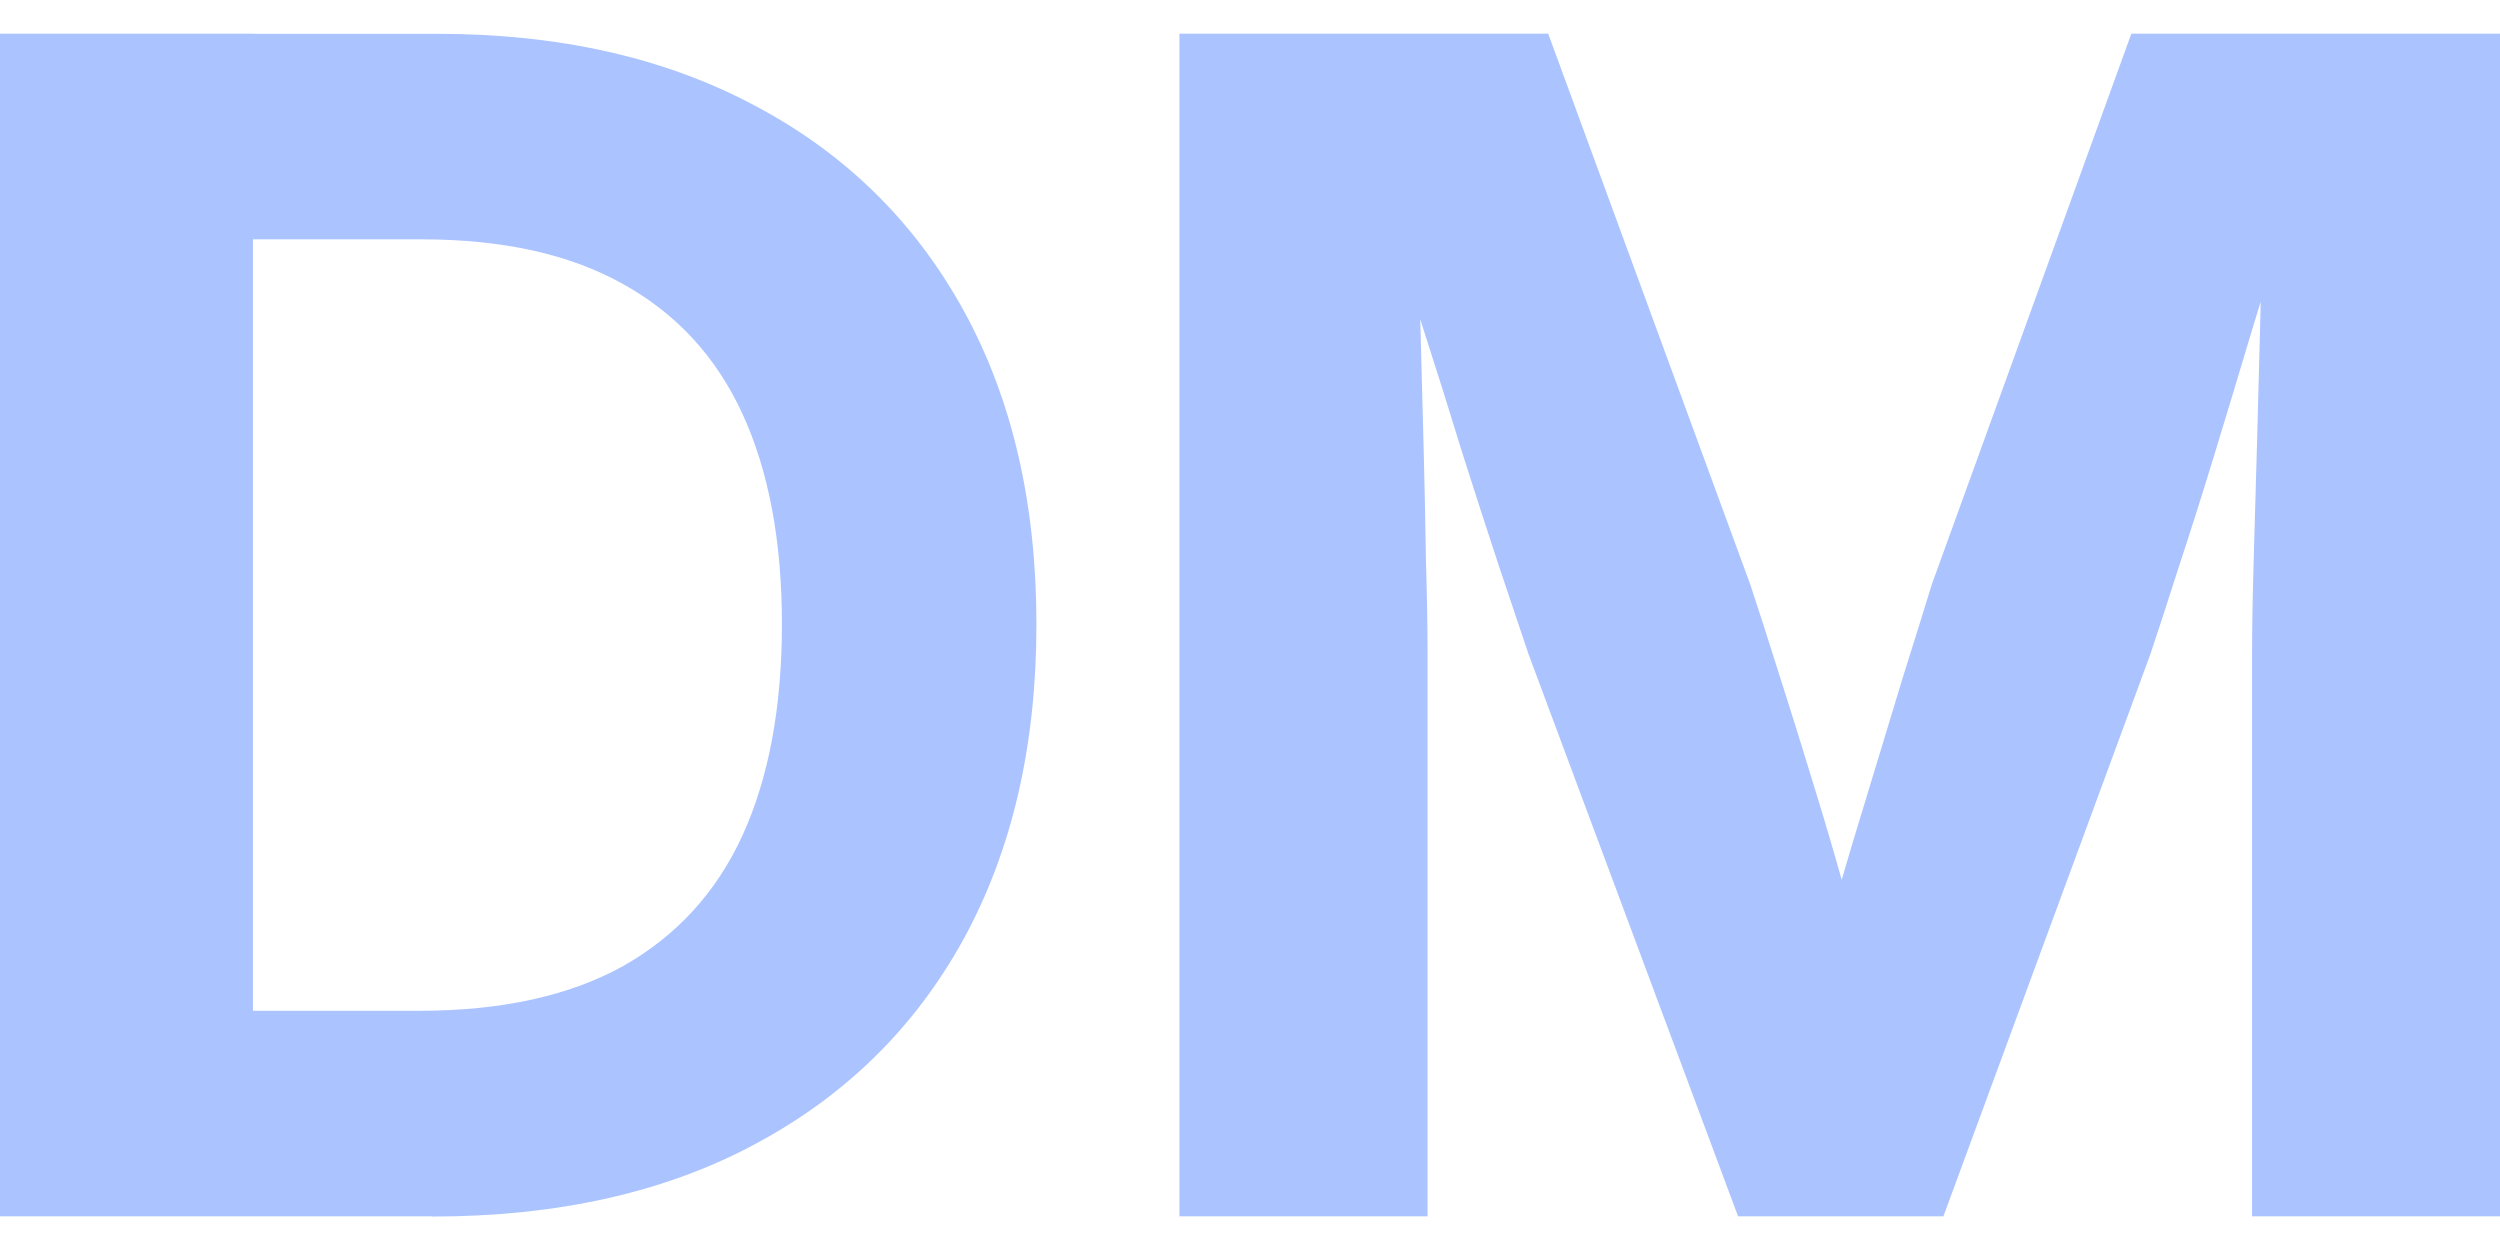
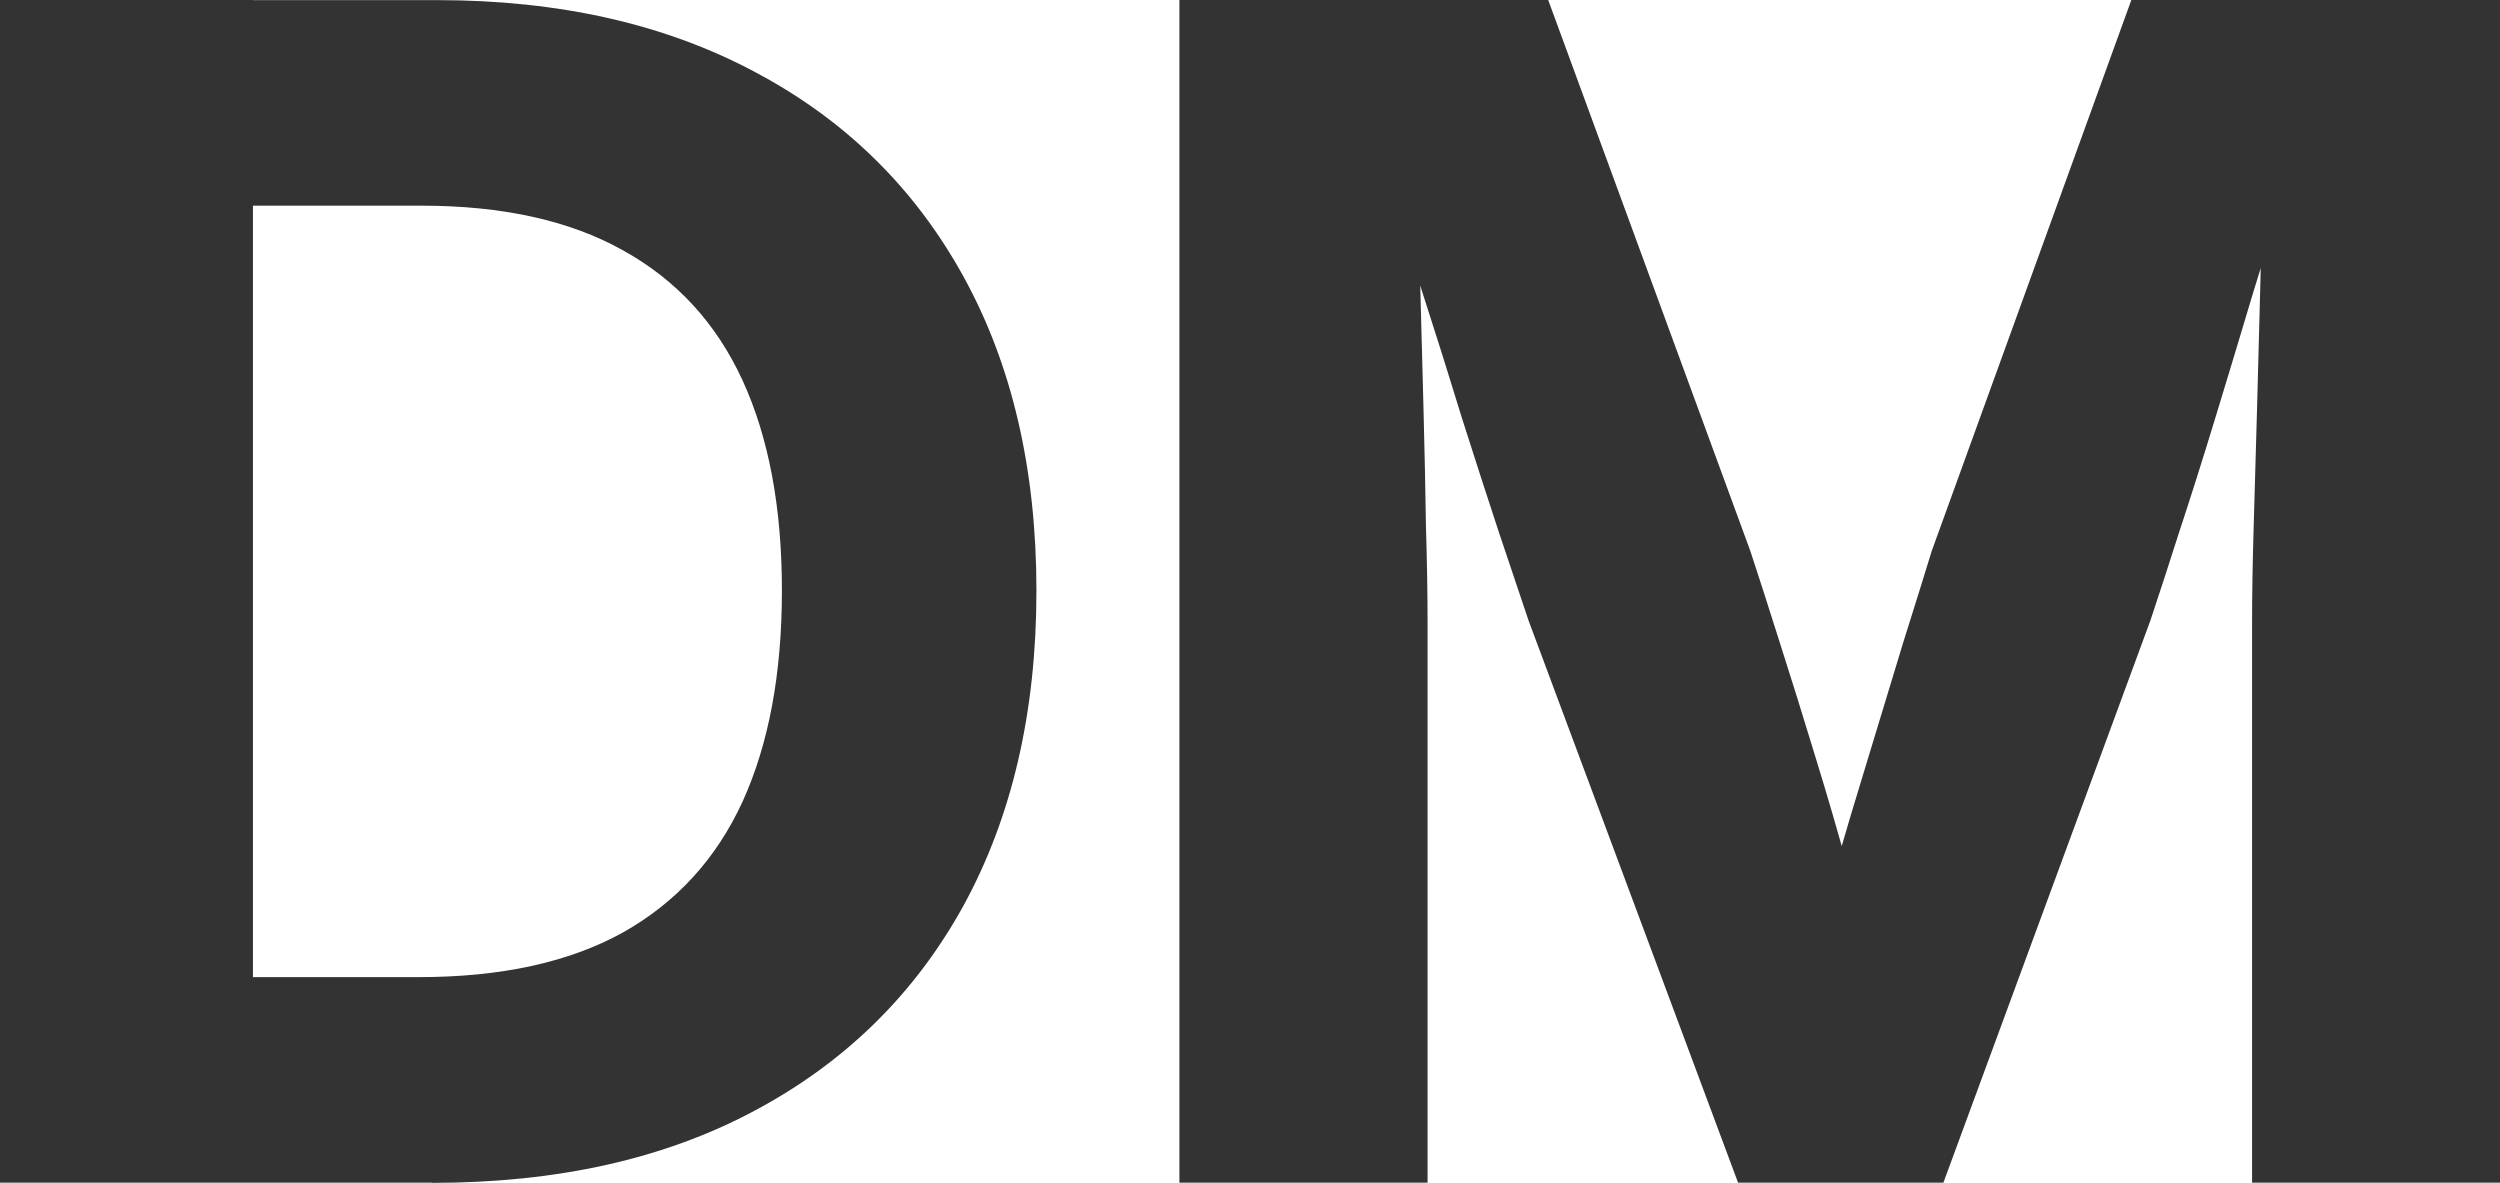
- <svg xmlns="http://www.w3.org/2000/svg" width="100px" height="50px" viewBox="0 0 25.168 11.906" version="1.1" id="svg5">
+ <svg xmlns="http://www.w3.org/2000/svg" width="25.168mm" height="11.906mm" viewBox="0 0 25.168 11.906" version="1.1" id="svg5">
  <defs id="defs2" />
-   <g id="layer1" transform="translate(-103.2537,-51.77566)" style="fill:#abc4ff;fill-opacity:1">
-     <g transform="scale(1.009058,0.9910235)" id="text578" style="font-weight:bold;font-size:25.63px;font-family:Inter;-inkscape-font-specification:'Inter Bold';stroke-width:0.267;fill:#abc4ff;fill-opacity:1" />
-     <g aria-label="DM" transform="scale(1.017212,0.9830792)" id="text674" style="font-weight:bold;font-size:16.647px;font-family:Inter;-inkscape-font-specification:'Inter Bold';stroke-width:0.26;fill:#abc4ff;fill-opacity:1">
-       <path d="m 105.782,64.778 h -3.129 V 62.673 h 2.999 q 1.219,0 2.016,-0.455 0.797,-0.463 1.187,-1.341 0.39,-0.886 0.39,-2.162 0,-1.276 -0.39,-2.154 -0.39,-0.878 -1.187,-1.333 -0.788,-0.455 -1.991,-0.455 h -3.081 v -2.105 h 3.235 q 1.821,0 3.154,0.74 1.333,0.732 2.056,2.089 0.723,1.357 0.723,3.219 0,1.861 -0.723,3.227 -0.723,1.357 -2.065,2.097 -1.333,0.74 -3.194,0.74 z m -1.772,-12.111 v 12.111 h -2.504 V 52.667 Z" id="path676" style="fill:#abc4ff;fill-opacity:1" />
-       <path d="M 113.179,64.778 V 52.667 h 3.65 l 2,5.641 q 0.122,0.382 0.293,0.943 0.171,0.553 0.35,1.162 0.179,0.601 0.325,1.154 0.154,0.553 0.252,0.918 h -0.626 q 0.098,-0.366 0.244,-0.918 0.154,-0.553 0.333,-1.154 0.179,-0.61 0.341,-1.162 0.171,-0.561 0.284,-0.943 l 1.975,-5.641 h 3.65 v 12.111 h -2.455 v -5.755 q 0,-0.406 0.016,-0.967 0.016,-0.561 0.033,-1.195 0.016,-0.642 0.033,-1.292 0.016,-0.658 0.024,-1.244 h 0.301 q -0.187,0.642 -0.39,1.317 -0.195,0.675 -0.382,1.309 -0.187,0.634 -0.358,1.17 -0.163,0.528 -0.284,0.902 l -2.048,5.755 h -2.032 l -2.073,-5.755 q -0.122,-0.374 -0.293,-0.902 -0.171,-0.536 -0.366,-1.17 -0.187,-0.634 -0.398,-1.309 -0.203,-0.675 -0.398,-1.317 h 0.358 q 0.008,0.585 0.024,1.244 0.016,0.65 0.033,1.292 0.016,0.634 0.024,1.195 0.016,0.561 0.016,0.967 v 5.755 z" id="path678" style="fill:#abc4ff;fill-opacity:1" />
+   <g id="layer1" transform="translate(-103.2537,-51.77566)" style="fill:#333333;fill-opacity:1">
+     <g aria-label="DM" transform="scale(1.017212,0.9830792)" id="text674" style="font-weight:bold;font-size:16.647px;font-family:Inter;-inkscape-font-specification:'Inter Bold';stroke-width:0.26;fill:#333333;fill-opacity:1">
+       <path d="m 105.782,64.778 h -3.129 V 62.673 h 2.999 q 1.219,0 2.016,-0.455 0.797,-0.463 1.187,-1.341 0.39,-0.886 0.39,-2.162 0,-1.276 -0.39,-2.154 -0.39,-0.878 -1.187,-1.333 -0.788,-0.455 -1.991,-0.455 h -3.081 v -2.105 h 3.235 q 1.821,0 3.154,0.74 1.333,0.732 2.056,2.089 0.723,1.357 0.723,3.219 0,1.861 -0.723,3.227 -0.723,1.357 -2.065,2.097 -1.333,0.74 -3.194,0.74 z m -1.772,-12.111 v 12.111 h -2.504 V 52.667 Z" id="path676" style="fill:#333333;fill-opacity:1" />
+       <path d="M 113.179,64.778 V 52.667 h 3.65 l 2,5.641 q 0.122,0.382 0.293,0.943 0.171,0.553 0.35,1.162 0.179,0.601 0.325,1.154 0.154,0.553 0.252,0.918 h -0.626 q 0.098,-0.366 0.244,-0.918 0.154,-0.553 0.333,-1.154 0.179,-0.61 0.341,-1.162 0.171,-0.561 0.284,-0.943 l 1.975,-5.641 h 3.65 v 12.111 h -2.455 v -5.755 q 0,-0.406 0.016,-0.967 0.016,-0.561 0.033,-1.195 0.016,-0.642 0.033,-1.292 0.016,-0.658 0.024,-1.244 h 0.301 q -0.187,0.642 -0.39,1.317 -0.195,0.675 -0.382,1.309 -0.187,0.634 -0.358,1.17 -0.163,0.528 -0.284,0.902 l -2.048,5.755 h -2.032 l -2.073,-5.755 q -0.122,-0.374 -0.293,-0.902 -0.171,-0.536 -0.366,-1.17 -0.187,-0.634 -0.398,-1.309 -0.203,-0.675 -0.398,-1.317 h 0.358 q 0.008,0.585 0.024,1.244 0.016,0.65 0.033,1.292 0.016,0.634 0.024,1.195 0.016,0.561 0.016,0.967 v 5.755 z" id="path678" style="fill:#333333;fill-opacity:1" />
    </g>
  </g>
</svg>
